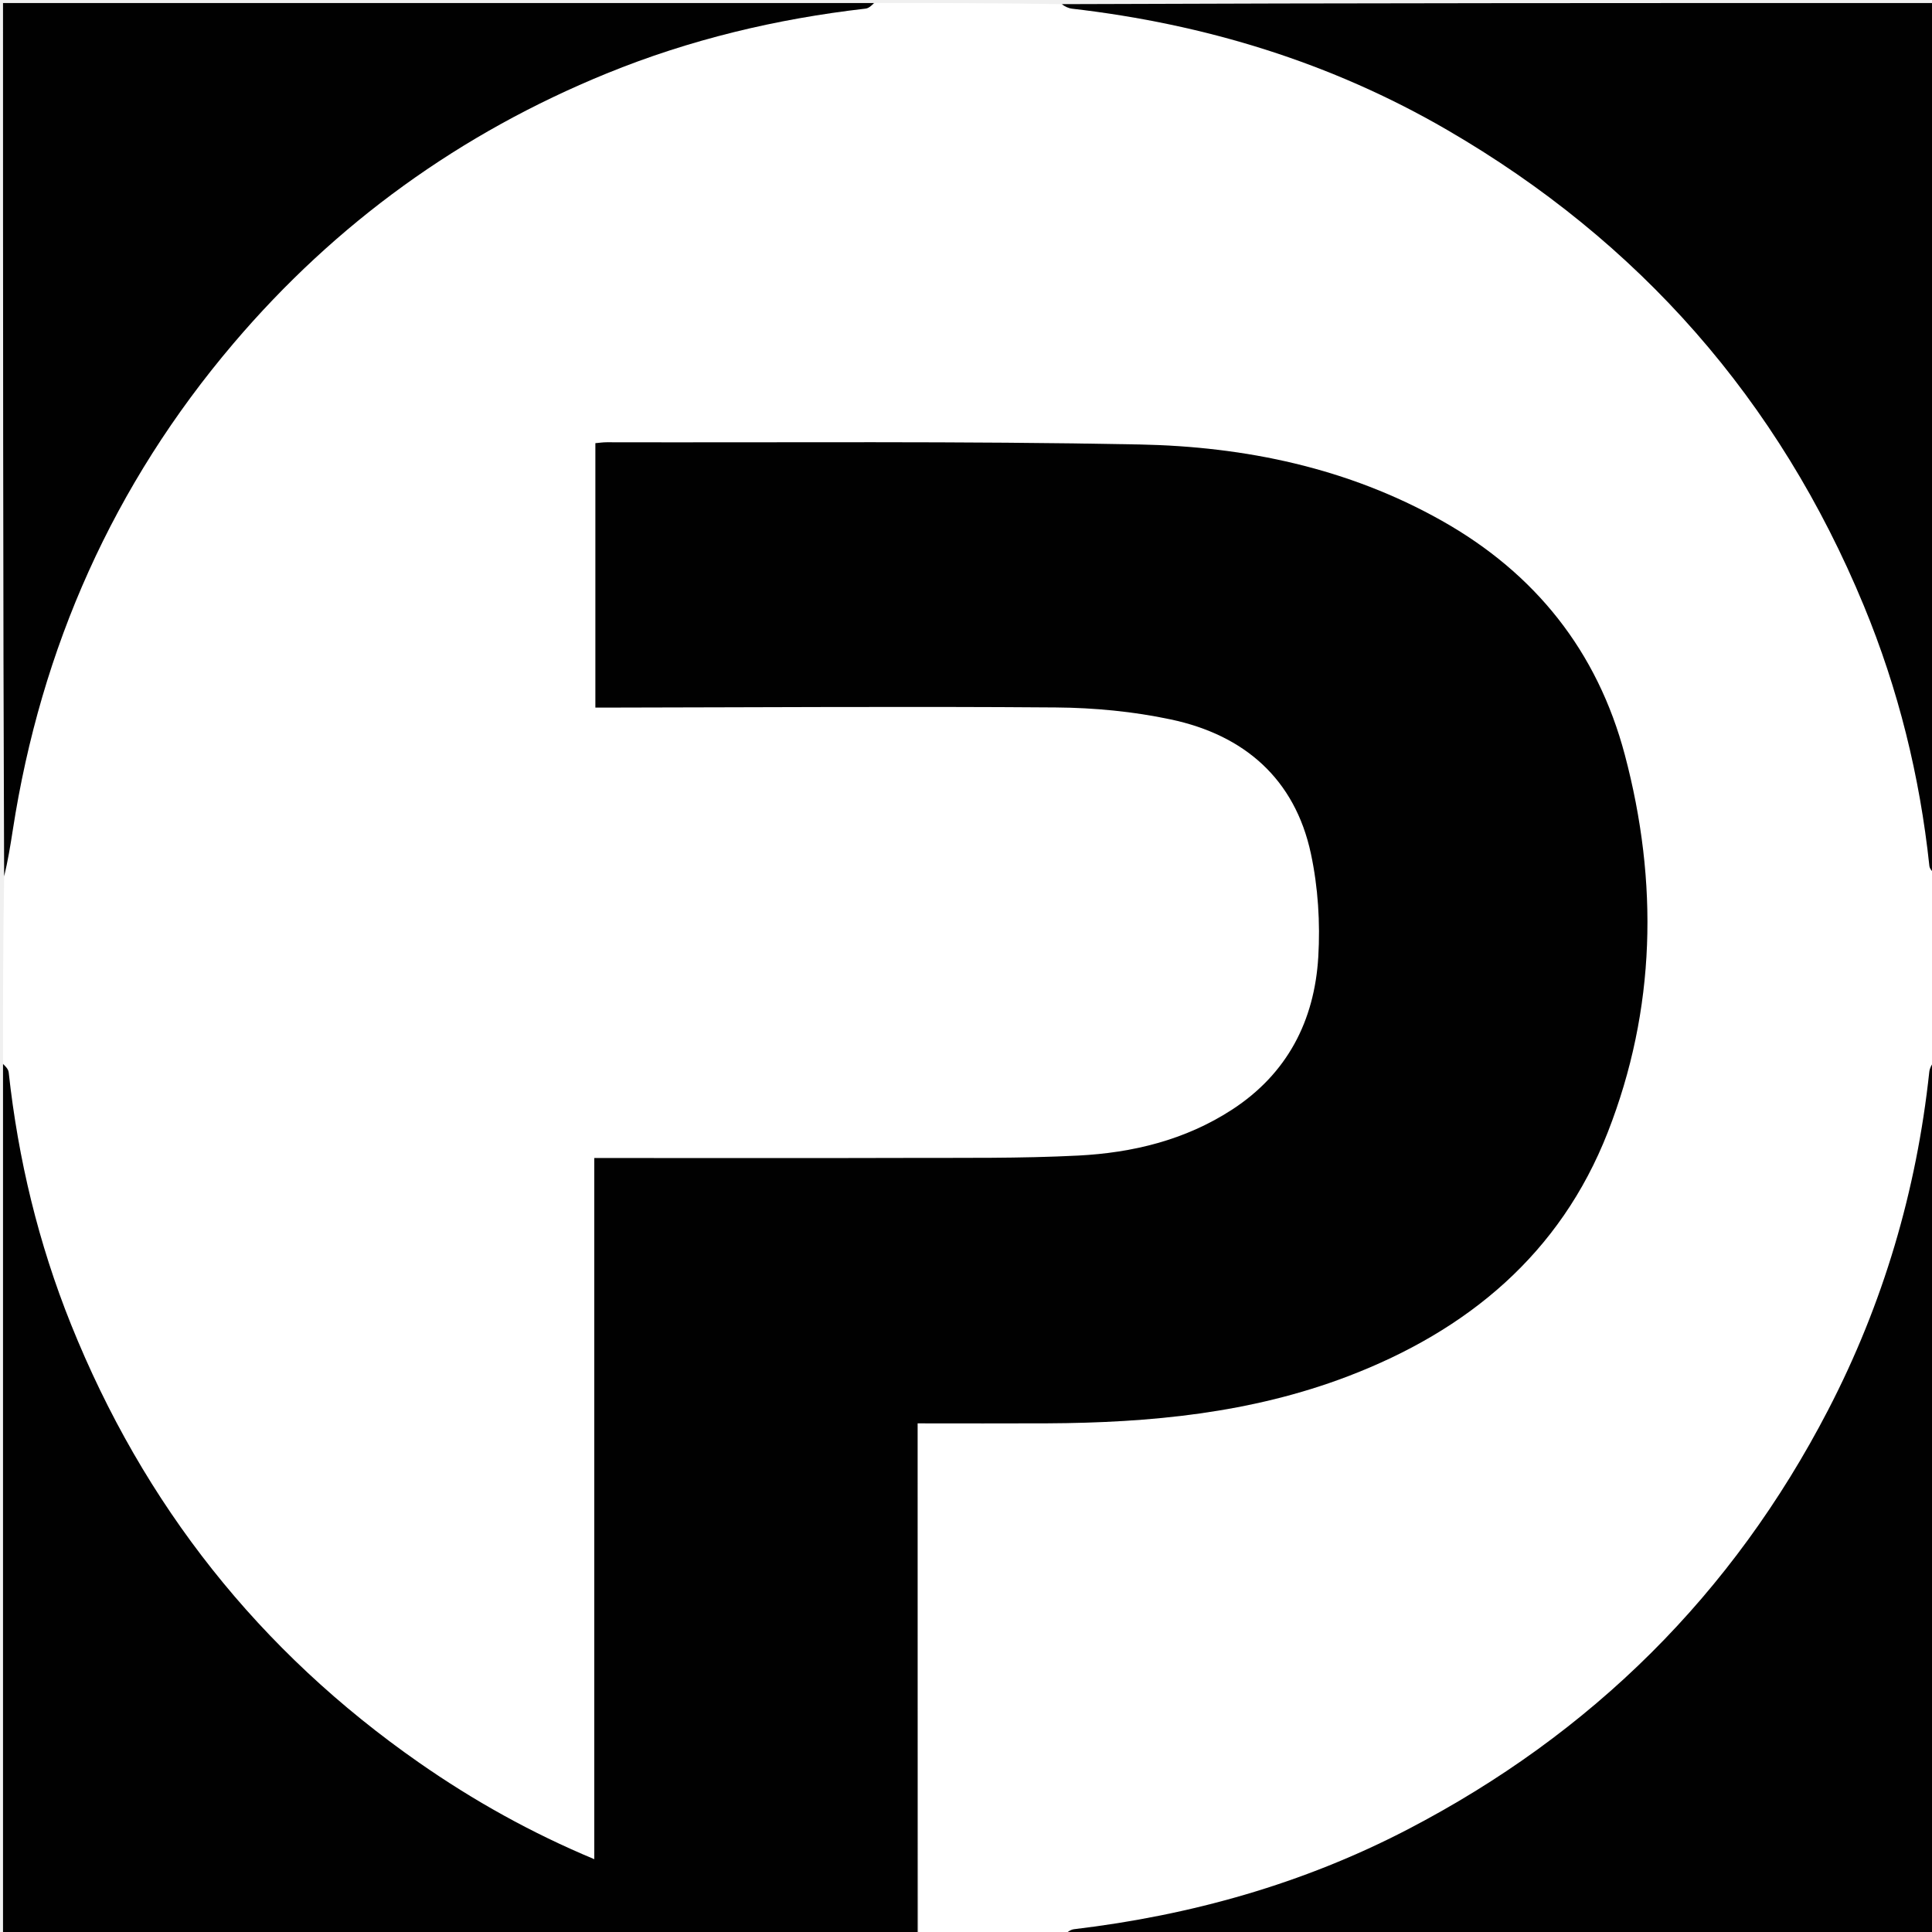
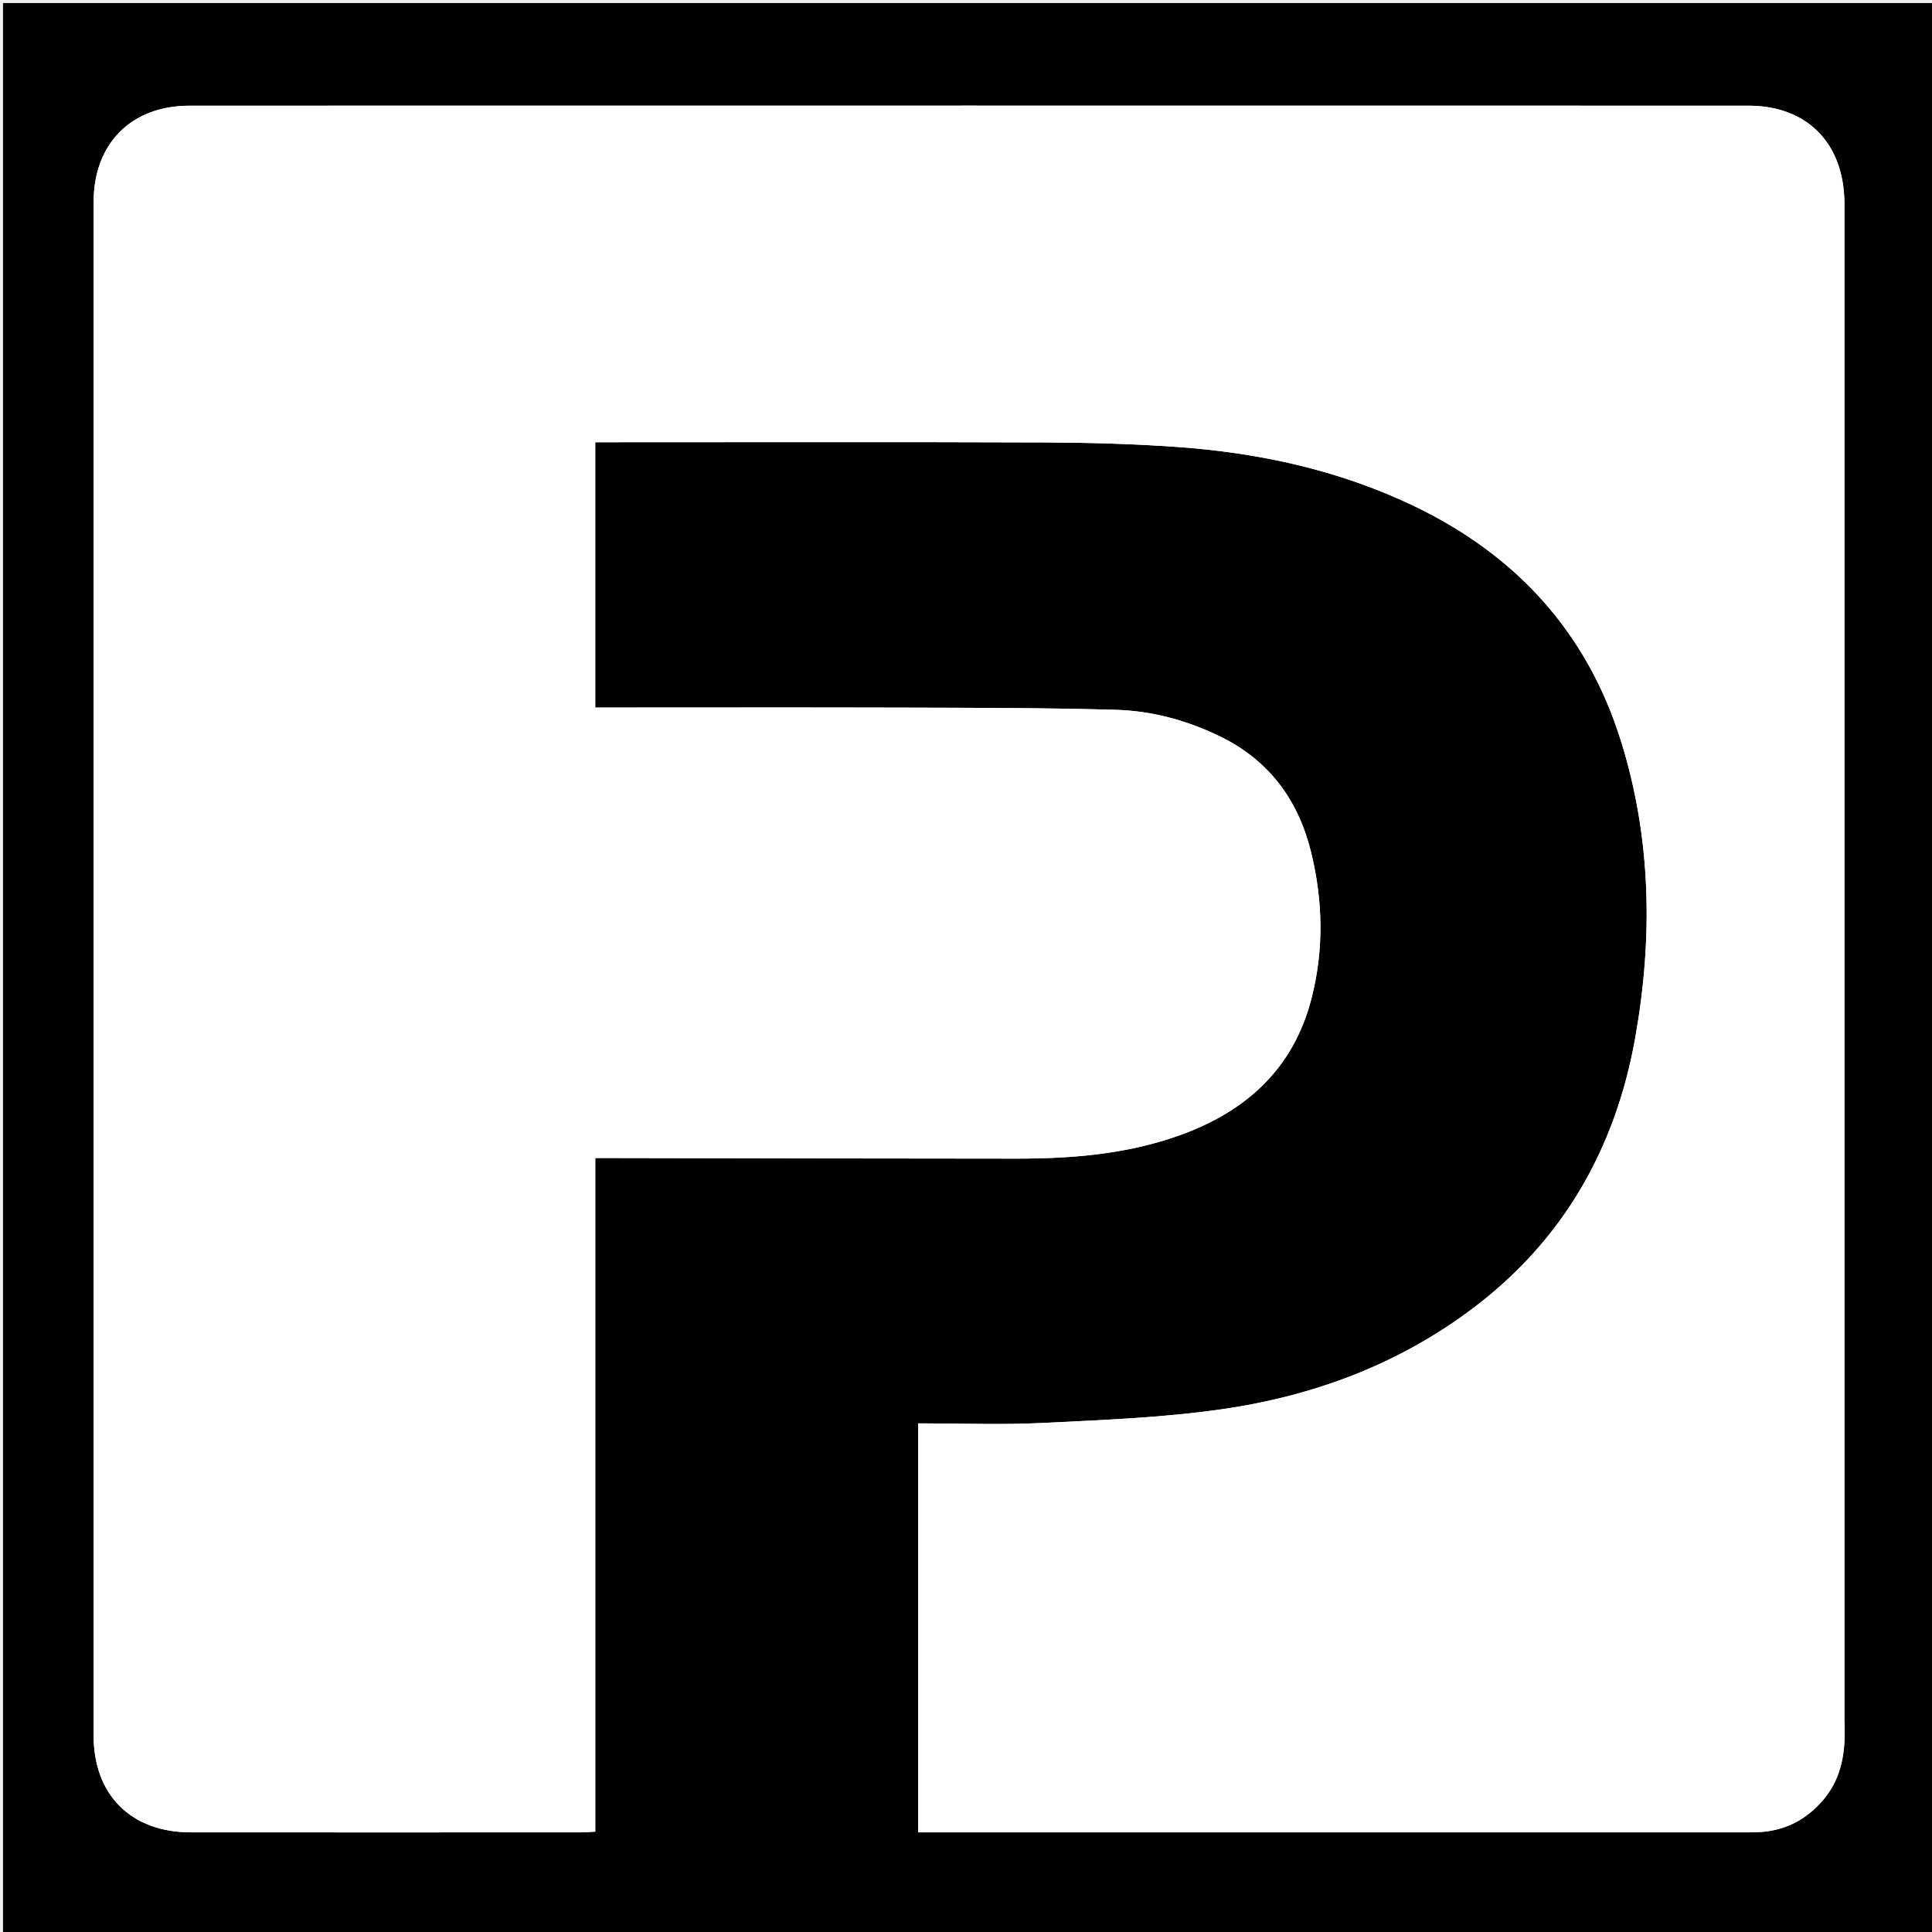
<svg xmlns="http://www.w3.org/2000/svg" version="1.1" id="Layer_1" x="0px" y="0px" width="640" height="640" viewBox="0 0 640 640" enable-background="new 0 0 640 640" xml:space="preserve">
-   <path fill="#FFFFFF" opacity="1" stroke="none" d=" M290,1   C310.354,1 330.708,1 351.273,1.375   C352.711,2.137 353.913,2.735 355.167,2.88   C399.256,7.972 440.903,20.688 479.383,43.033   C543.098,80.03 589.25,132.521 617.418,200.643   C628.847,228.284 635.963,257.074 639.13,286.837   C639.248,287.945 640.354,288.948 641,290   C641,310.354 641,330.708 640.629,351.255   C639.862,352.659 639.235,353.846 639.102,355.086   C634.876,394.488 623.845,431.874 605.608,467.055   C573.944,528.138 527.314,574.302 466.323,606.015   C431.584,624.078 394.539,634.458 355.767,639.08   C354.453,639.237 353.253,640.339 352,641   C336.312,641 320.625,641 304.454,640.531   C303.972,583.945 303.972,527.827 303.972,471.507   C318.622,471.507 332.776,471.565 346.928,471.495   C380.897,471.328 414.431,468.154 446.488,455.923   C486.2,440.771 516.825,415.344 532.583,375.104   C548.558,334.307 549.411,292.199 538.244,250.058   C529.154,215.76 508.571,189.918 477.57,172.474   C446.489,154.985 412.472,147.928 377.467,147.238   C318.664,146.078 259.826,146.648 201.003,146.507   C199.732,146.504 198.46,146.704 197.226,146.807   C197.226,176.108 197.226,205.061 197.226,234.391   C199.389,234.391 201.346,234.394 203.303,234.391   C252.118,234.317 300.935,233.975 349.746,234.35   C362.473,234.448 375.416,235.682 387.85,238.322   C412.134,243.478 428.955,257.957 434.266,282.833   C436.633,293.919 437.376,305.686 436.699,317.015   C435.436,338.155 426.449,355.676 408.136,367.581   C392.612,377.672 375.185,381.885 357.106,382.802   C338.002,383.771 318.83,383.522 299.686,383.581   C267.025,383.682 234.362,383.609 201.7,383.609   C200.258,383.609 198.817,383.609 196.867,383.609   C196.867,461.231 196.867,538.39 196.867,615.883   C175.999,607.174 156.896,596.502 138.867,583.934   C85.937,547.042 47.56,498.542 23.514,438.704   C12.724,411.853 6.007,383.978 2.874,355.217   C2.752,354.09 1.647,353.07 1,352   C1,331.646 1,311.292 1.371,290.745   C2.572,285.373 3.427,280.197 4.228,275.013   C13.576,214.458 37.614,160.507 77.327,113.779   C111.207,73.915 152.535,44.098 200.969,24.33   C228.496,13.094 257.199,6.245 286.737,2.854   C287.88,2.723 288.915,1.64 290,1  z" />
-   <path fill="#010101" opacity="1" stroke="none" d=" M1,352.469   C1.647,353.07 2.752,354.09 2.874,355.217   C6.007,383.978 12.724,411.853 23.514,438.704   C47.56,498.542 85.937,547.042 138.867,583.934   C156.896,596.502 175.999,607.174 196.867,615.883   C196.867,538.39 196.867,461.231 196.867,383.609   C198.817,383.609 200.258,383.609 201.7,383.609   C234.362,383.609 267.025,383.682 299.686,383.581   C318.83,383.522 338.002,383.771 357.106,382.802   C375.185,381.885 392.612,377.672 408.136,367.581   C426.449,355.676 435.436,338.155 436.699,317.015   C437.376,305.686 436.633,293.919 434.266,282.833   C428.955,257.957 412.134,243.478 387.85,238.322   C375.416,235.682 362.473,234.448 349.746,234.35   C300.935,233.975 252.118,234.317 203.303,234.391   C201.346,234.394 199.389,234.391 197.226,234.391   C197.226,205.061 197.226,176.108 197.226,146.807   C198.46,146.704 199.732,146.504 201.003,146.507   C259.826,146.648 318.664,146.078 377.467,147.238   C412.472,147.928 446.489,154.985 477.57,172.474   C508.571,189.918 529.154,215.76 538.244,250.058   C549.411,292.199 548.558,334.307 532.583,375.104   C516.825,415.344 486.2,440.771 446.488,455.923   C414.431,468.154 380.897,471.328 346.928,471.495   C332.776,471.565 318.622,471.507 303.972,471.507   C303.972,527.827 303.972,583.945 303.986,640.531   C203.075,641 102.149,641 1,641   C1,544.979 1,448.958 1,352.469  z" />
-   <path fill="#010101" opacity="1" stroke="none" d=" M352.469,641   C353.253,640.339 354.453,639.237 355.767,639.08   C394.539,634.458 431.584,624.078 466.323,606.015   C527.314,574.302 573.944,528.138 605.608,467.055   C623.845,431.874 634.876,394.488 639.102,355.086   C639.235,353.846 639.862,352.659 640.629,351.724   C641,448.26 641,544.521 641,641   C544.979,641 448.958,641 352.469,641  z" />
-   <path fill="#010101" opacity="1" stroke="none" d=" M641,289.531   C640.354,288.948 639.248,287.945 639.13,286.837   C635.963,257.074 628.847,228.284 617.418,200.643   C589.25,132.521 543.098,80.03 479.383,43.033   C440.903,20.688 399.256,7.972 355.167,2.88   C353.913,2.735 352.711,2.137 351.742,1.375   C448.26,1 544.521,1 641,1   C641,97.021 641,193.042 641,289.531  z" />
-   <path fill="#010101" opacity="1" stroke="none" d=" M289.531,1   C288.915,1.64 287.88,2.723 286.737,2.854   C257.199,6.245 228.496,13.094 200.969,24.33   C152.535,44.098 111.207,73.915 77.327,113.779   C37.614,160.507 13.576,214.458 4.228,275.013   C3.427,280.197 2.572,285.373 1.371,290.276   C1,193.74 1,97.479 1,1   C97.021,1 193.042,1 289.531,1  z" />
+   <path fill="#000000" opacity="1" stroke="none" d=" M377,641   C251.333,641 126.167,641 1,641   C1,427.667 1,214.334 1,1   C214.333,1 427.666,1 641,1   C641,214.333 641,427.666 641,641   C553.167,641 465.333,641 377,641  M610.989,569.48   C610.989,402.163 610.994,234.845 610.984,67.528   C610.982,47.624 598.751,35.02 579.249,35.017   C407.098,34.988 234.947,34.989 62.796,35.016   C43.449,35.019 31.017,47.574 31.015,66.968   C31.002,236.286 31.003,405.604 31.015,574.922   C31.016,594.599 43.426,606.973 63.202,606.989   C106.365,607.024 149.527,607.002 192.69,606.99   C194.112,606.99 195.534,606.845 197.194,606.755   C197.194,532.181 197.194,458.063 197.194,383.609   C199.256,383.609 201.053,383.607 202.851,383.61   C247.502,383.683 292.153,383.806 336.803,383.809   C355.016,383.81 373.065,382.365 390.417,376.207   C412.663,368.314 428.497,354.12 434.491,330.597   C438.598,314.476 438.242,298.249 434.277,282.158   C430.076,265.114 420.51,252.044 404.57,244.156   C393.556,238.706 381.751,235.485 369.547,235.134   C346.416,234.469 323.263,234.487 300.118,234.416   C267.122,234.316 234.124,234.391 201.127,234.39   C199.863,234.39 198.599,234.39 197.18,234.39   C197.18,204.914 197.18,175.963 197.18,146.493   C199.094,146.493 200.888,146.493 202.683,146.493   C250.345,146.493 298.008,146.379 345.669,146.561   C360.483,146.617 375.327,147.011 390.098,148.07   C417.157,150.009 443.423,155.711 468.054,167.455   C502.028,183.653 525.65,209.238 536.959,245.448   C547.055,277.771 547.569,310.747 541.693,343.785   C535.213,380.216 518.021,410.603 488.177,433.199   C463.467,451.908 435.203,462.43 404.901,466.804   C385.19,469.65 365.141,470.395 345.21,471.379   C331.624,472.049 317.979,471.507 304.176,471.507   C304.176,516.807 304.176,561.719 304.176,607   C305.679,607 306.973,607 308.266,607   C398.424,607 488.583,607 578.741,606.995   C580.24,606.995 581.743,606.983 583.238,606.877   C591.643,606.285 598.468,602.685 603.939,596.261   C610.352,588.731 611.465,579.838 610.989,569.48  z" />
+   <path fill="#FFFFFF" opacity="1" stroke="none" d=" M610.989,569.975   C611.465,579.838 610.352,588.731 603.939,596.261   C598.468,602.685 591.643,606.285 583.238,606.877   C581.743,606.983 580.24,606.995 578.741,606.995   C488.583,607 398.424,607 308.266,607   C306.973,607 305.679,607 304.176,607   C304.176,561.719 304.176,516.807 304.176,471.507   C317.979,471.507 331.624,472.049 345.21,471.379   C365.141,470.395 385.19,469.65 404.901,466.804   C435.203,462.43 463.467,451.908 488.177,433.199   C518.021,410.603 535.213,380.216 541.693,343.785   C547.569,310.747 547.055,277.771 536.959,245.448   C525.65,209.238 502.028,183.653 468.054,167.455   C443.423,155.711 417.157,150.009 390.098,148.07   C375.327,147.011 360.483,146.617 345.669,146.561   C298.008,146.379 250.345,146.493 202.683,146.493   C200.888,146.493 199.094,146.493 197.18,146.493   C197.18,175.963 197.18,204.914 197.18,234.39   C198.599,234.39 199.863,234.39 201.127,234.39   C234.124,234.391 267.122,234.316 300.118,234.416   C323.263,234.487 346.416,234.469 369.547,235.134   C381.751,235.485 393.556,238.706 404.57,244.156   C420.51,252.044 430.076,265.114 434.277,282.158   C438.242,298.249 438.598,314.476 434.491,330.597   C428.497,354.12 412.663,368.314 390.417,376.207   C373.065,382.365 355.016,383.81 336.803,383.809   C292.153,383.806 247.502,383.683 202.851,383.61   C201.053,383.607 199.256,383.609 197.194,383.609   C197.194,458.063 197.194,532.181 197.194,606.755   C195.534,606.845 194.112,606.99 192.69,606.99   C149.527,607.002 106.365,607.024 63.202,606.989   C43.426,606.973 31.016,594.599 31.015,574.922   C31.003,405.604 31.002,236.286 31.015,66.968   C31.017,47.574 43.449,35.019 62.796,35.016   C234.947,34.989 407.098,34.988 579.249,35.017   C598.751,35.02 610.982,47.624 610.984,67.528   C610.994,234.845 610.989,402.163 610.989,569.975  z" />
</svg>
